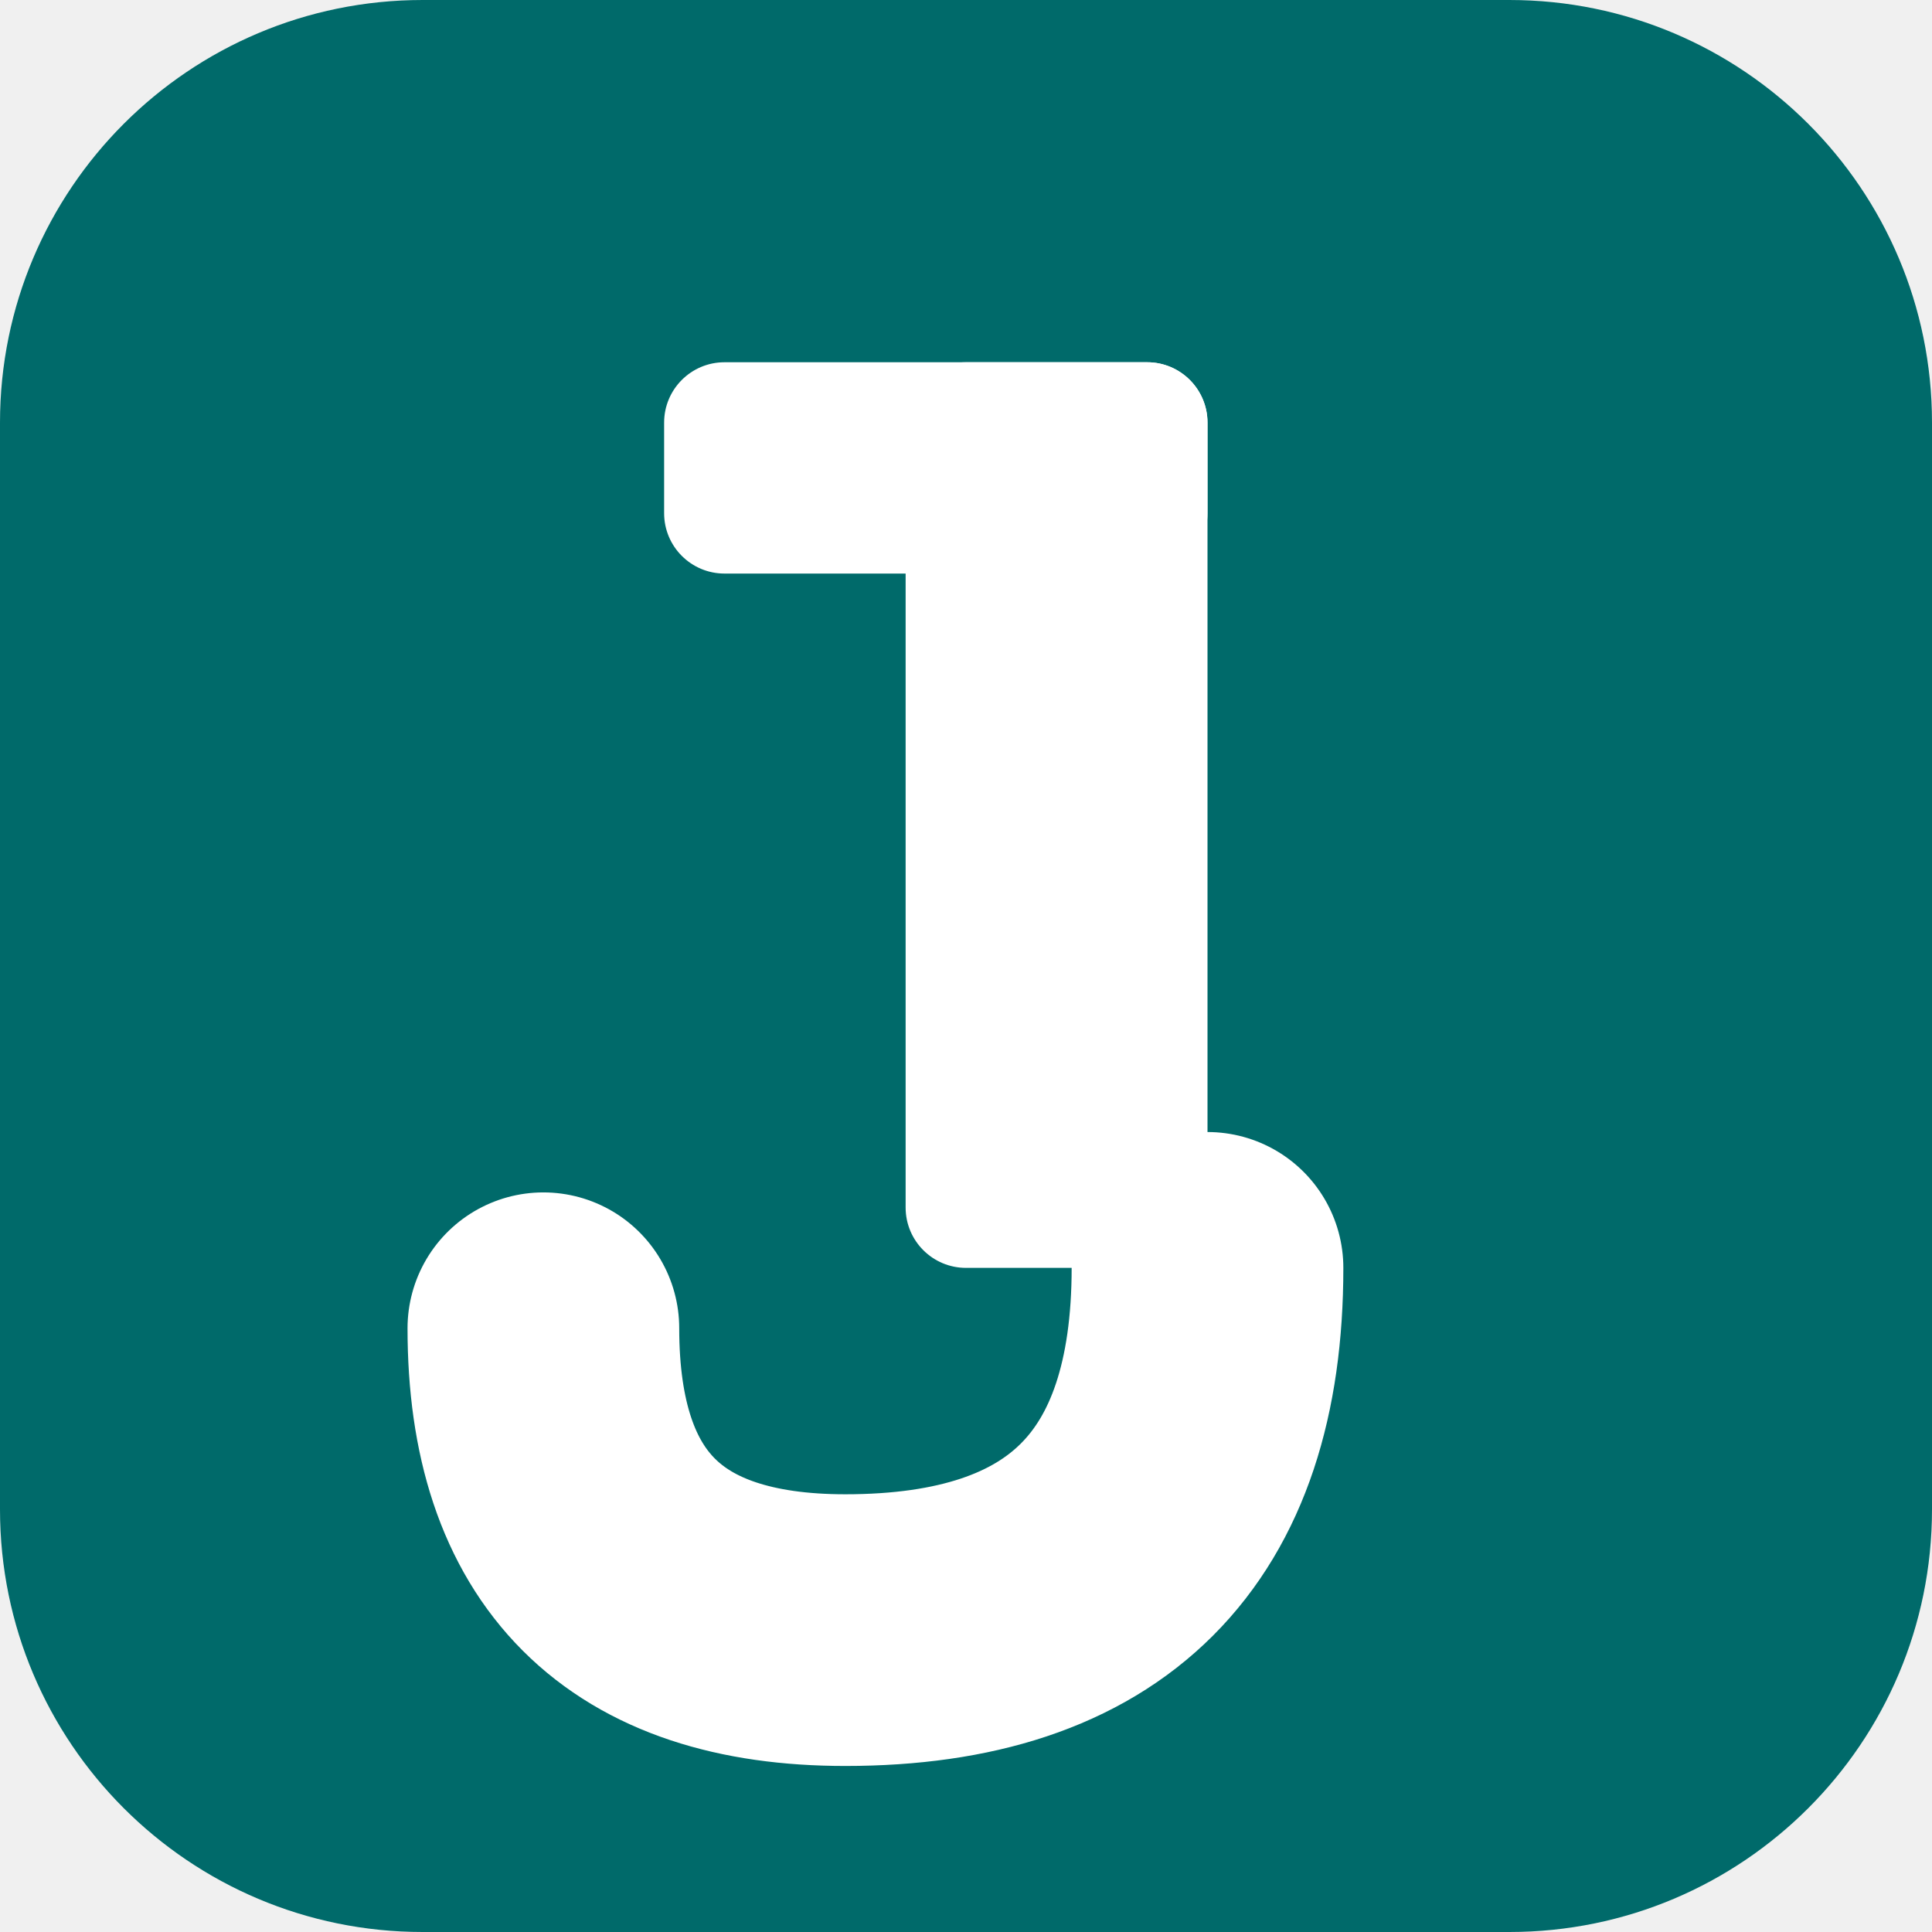
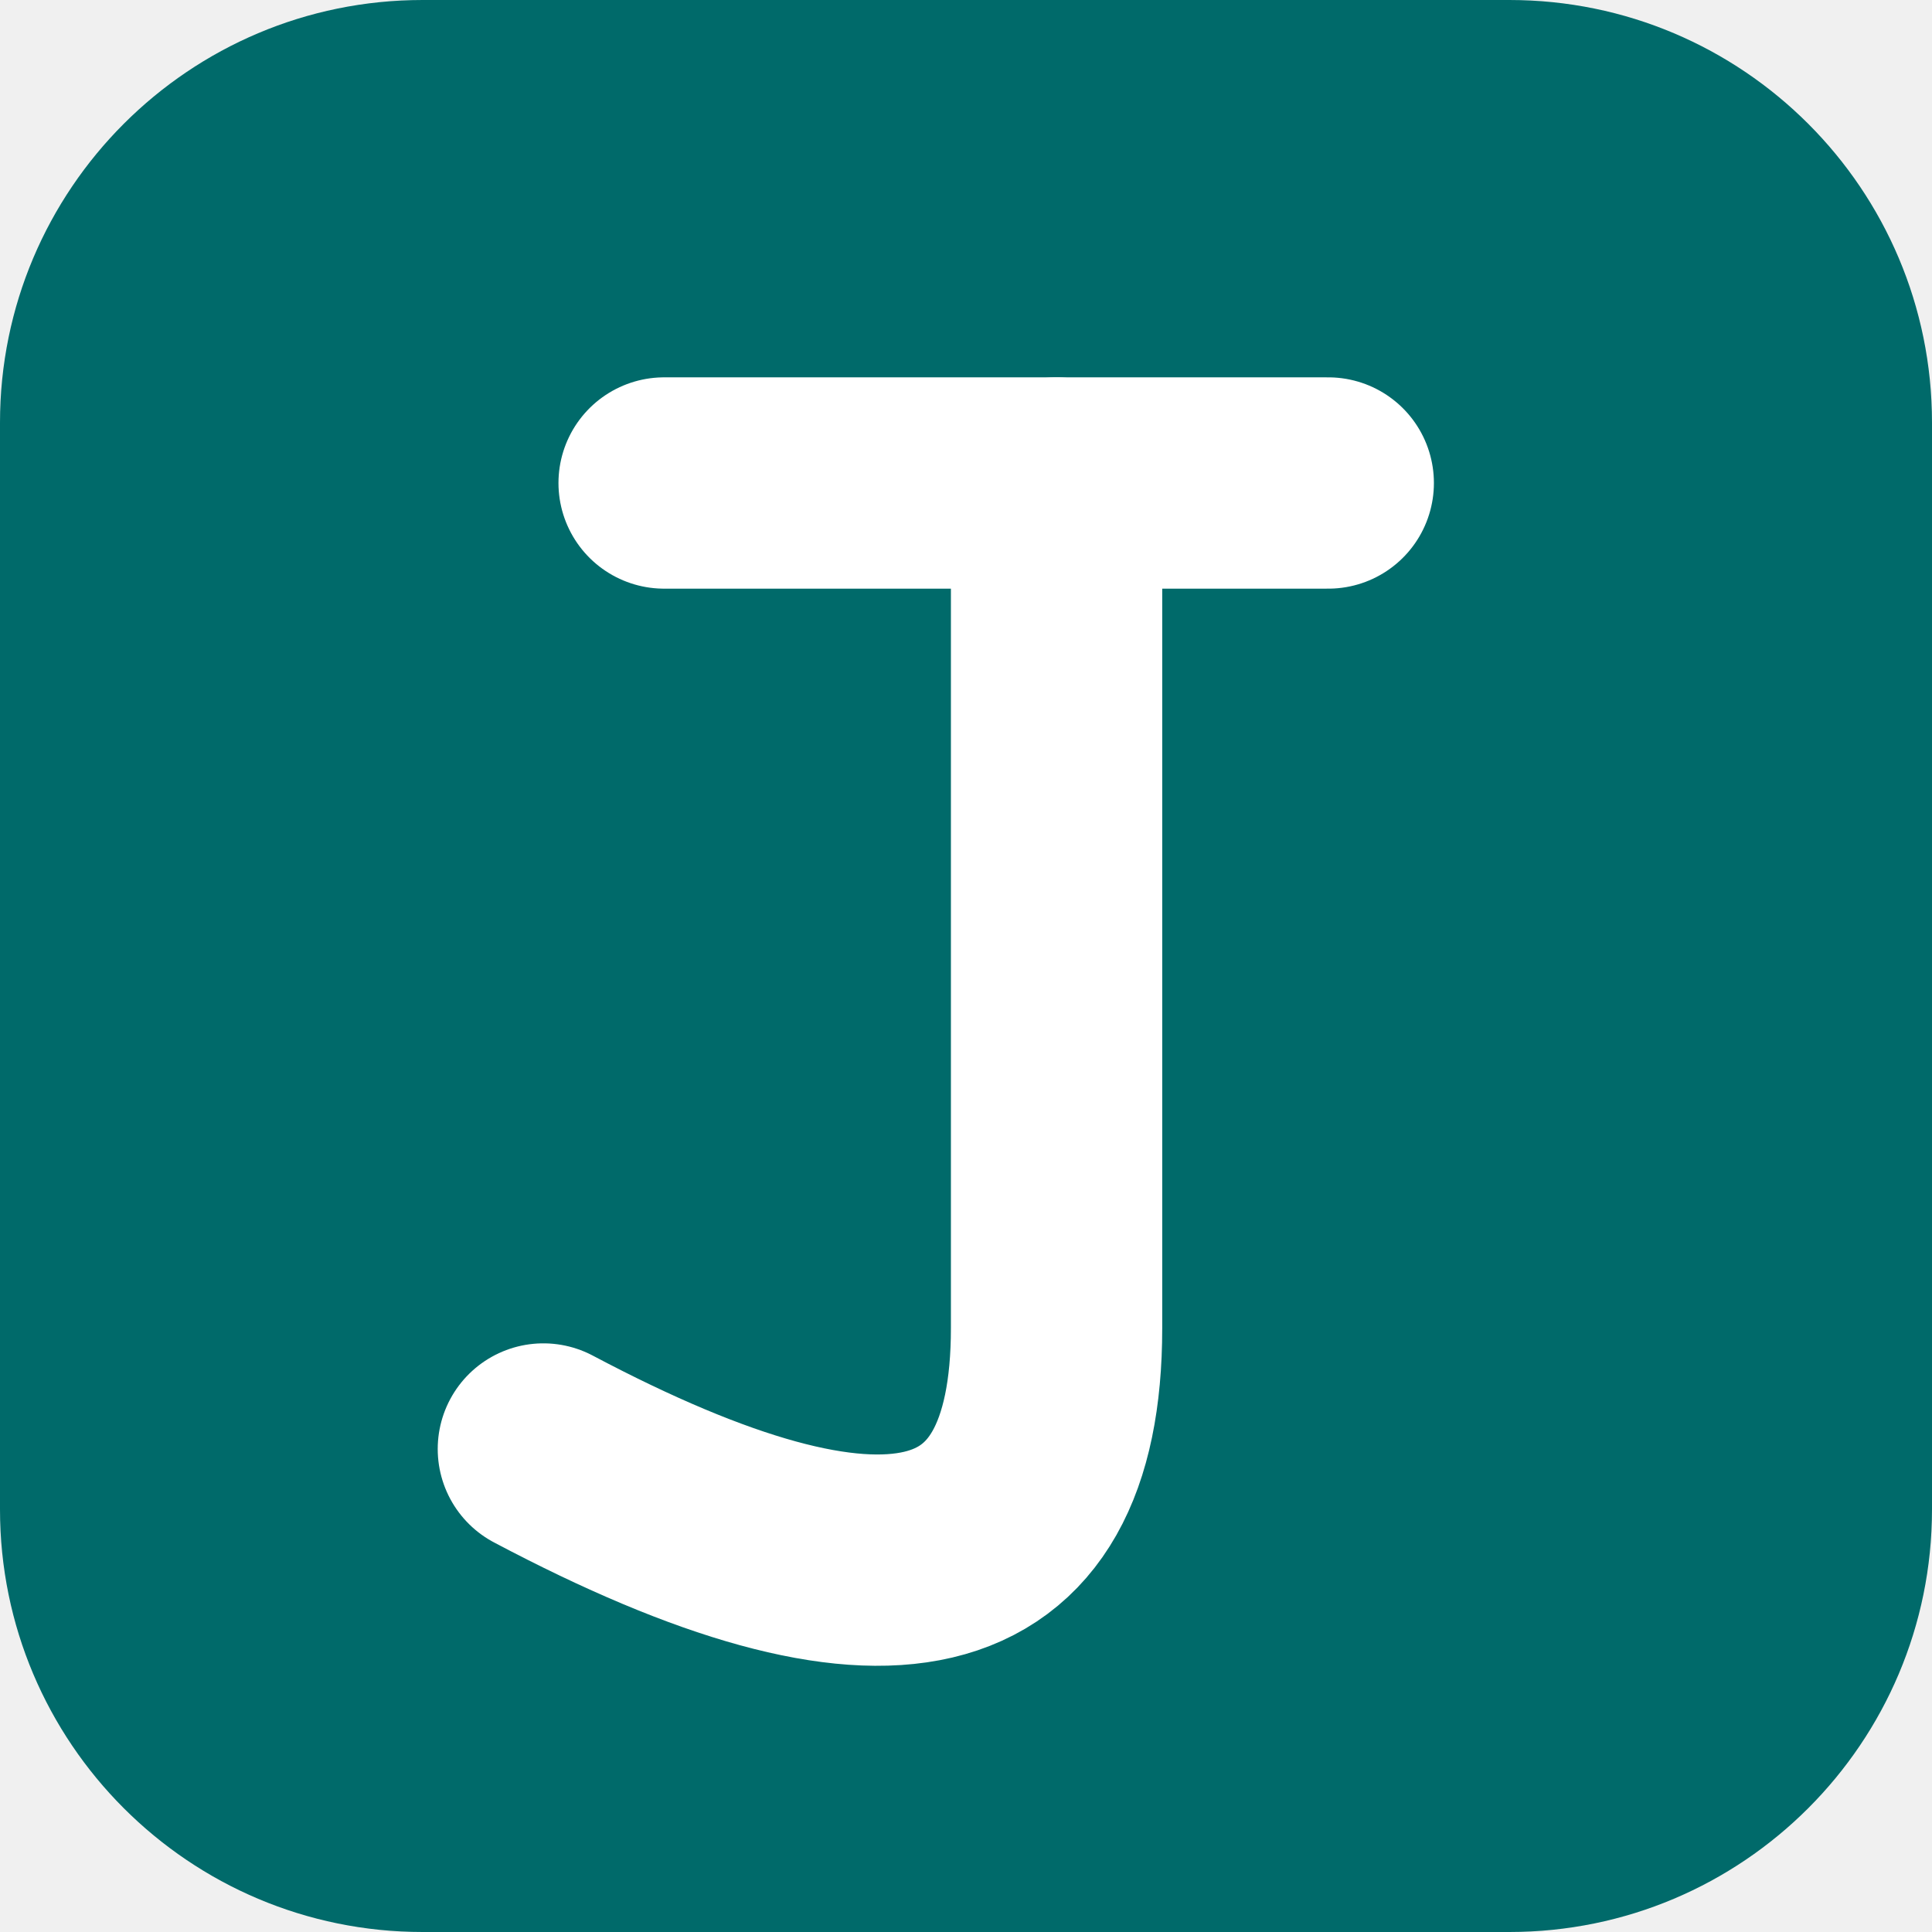
- <svg xmlns="http://www.w3.org/2000/svg" viewBox="0 0 32 32" width="32" height="32">
+ <svg xmlns="http://www.w3.org/2000/svg" viewBox="0 0 32 32">
  <rect width="32" height="32" rx="7" fill="#006A6A" />
-   <rect x="15" y="6" width="5" height="15" rx="1" fill="white" />
-   <path d="M20 21 Q20 27 14 27 Q9 27 9 22" stroke="white" stroke-width="4.5" stroke-linecap="round" fill="none" />
-   <rect x="11" y="6" width="9" height="3.5" rx="1" fill="white" />
+   <line x1="11" y1="8" x2="22" y2="8" stroke="white" stroke-width="3.5" stroke-linecap="round" />
+   <path d="M 17.5 8 V 22 Q 17.5 28.5 9 24" stroke="white" stroke-width="3.5" stroke-linecap="round" fill="none" />
</svg>
